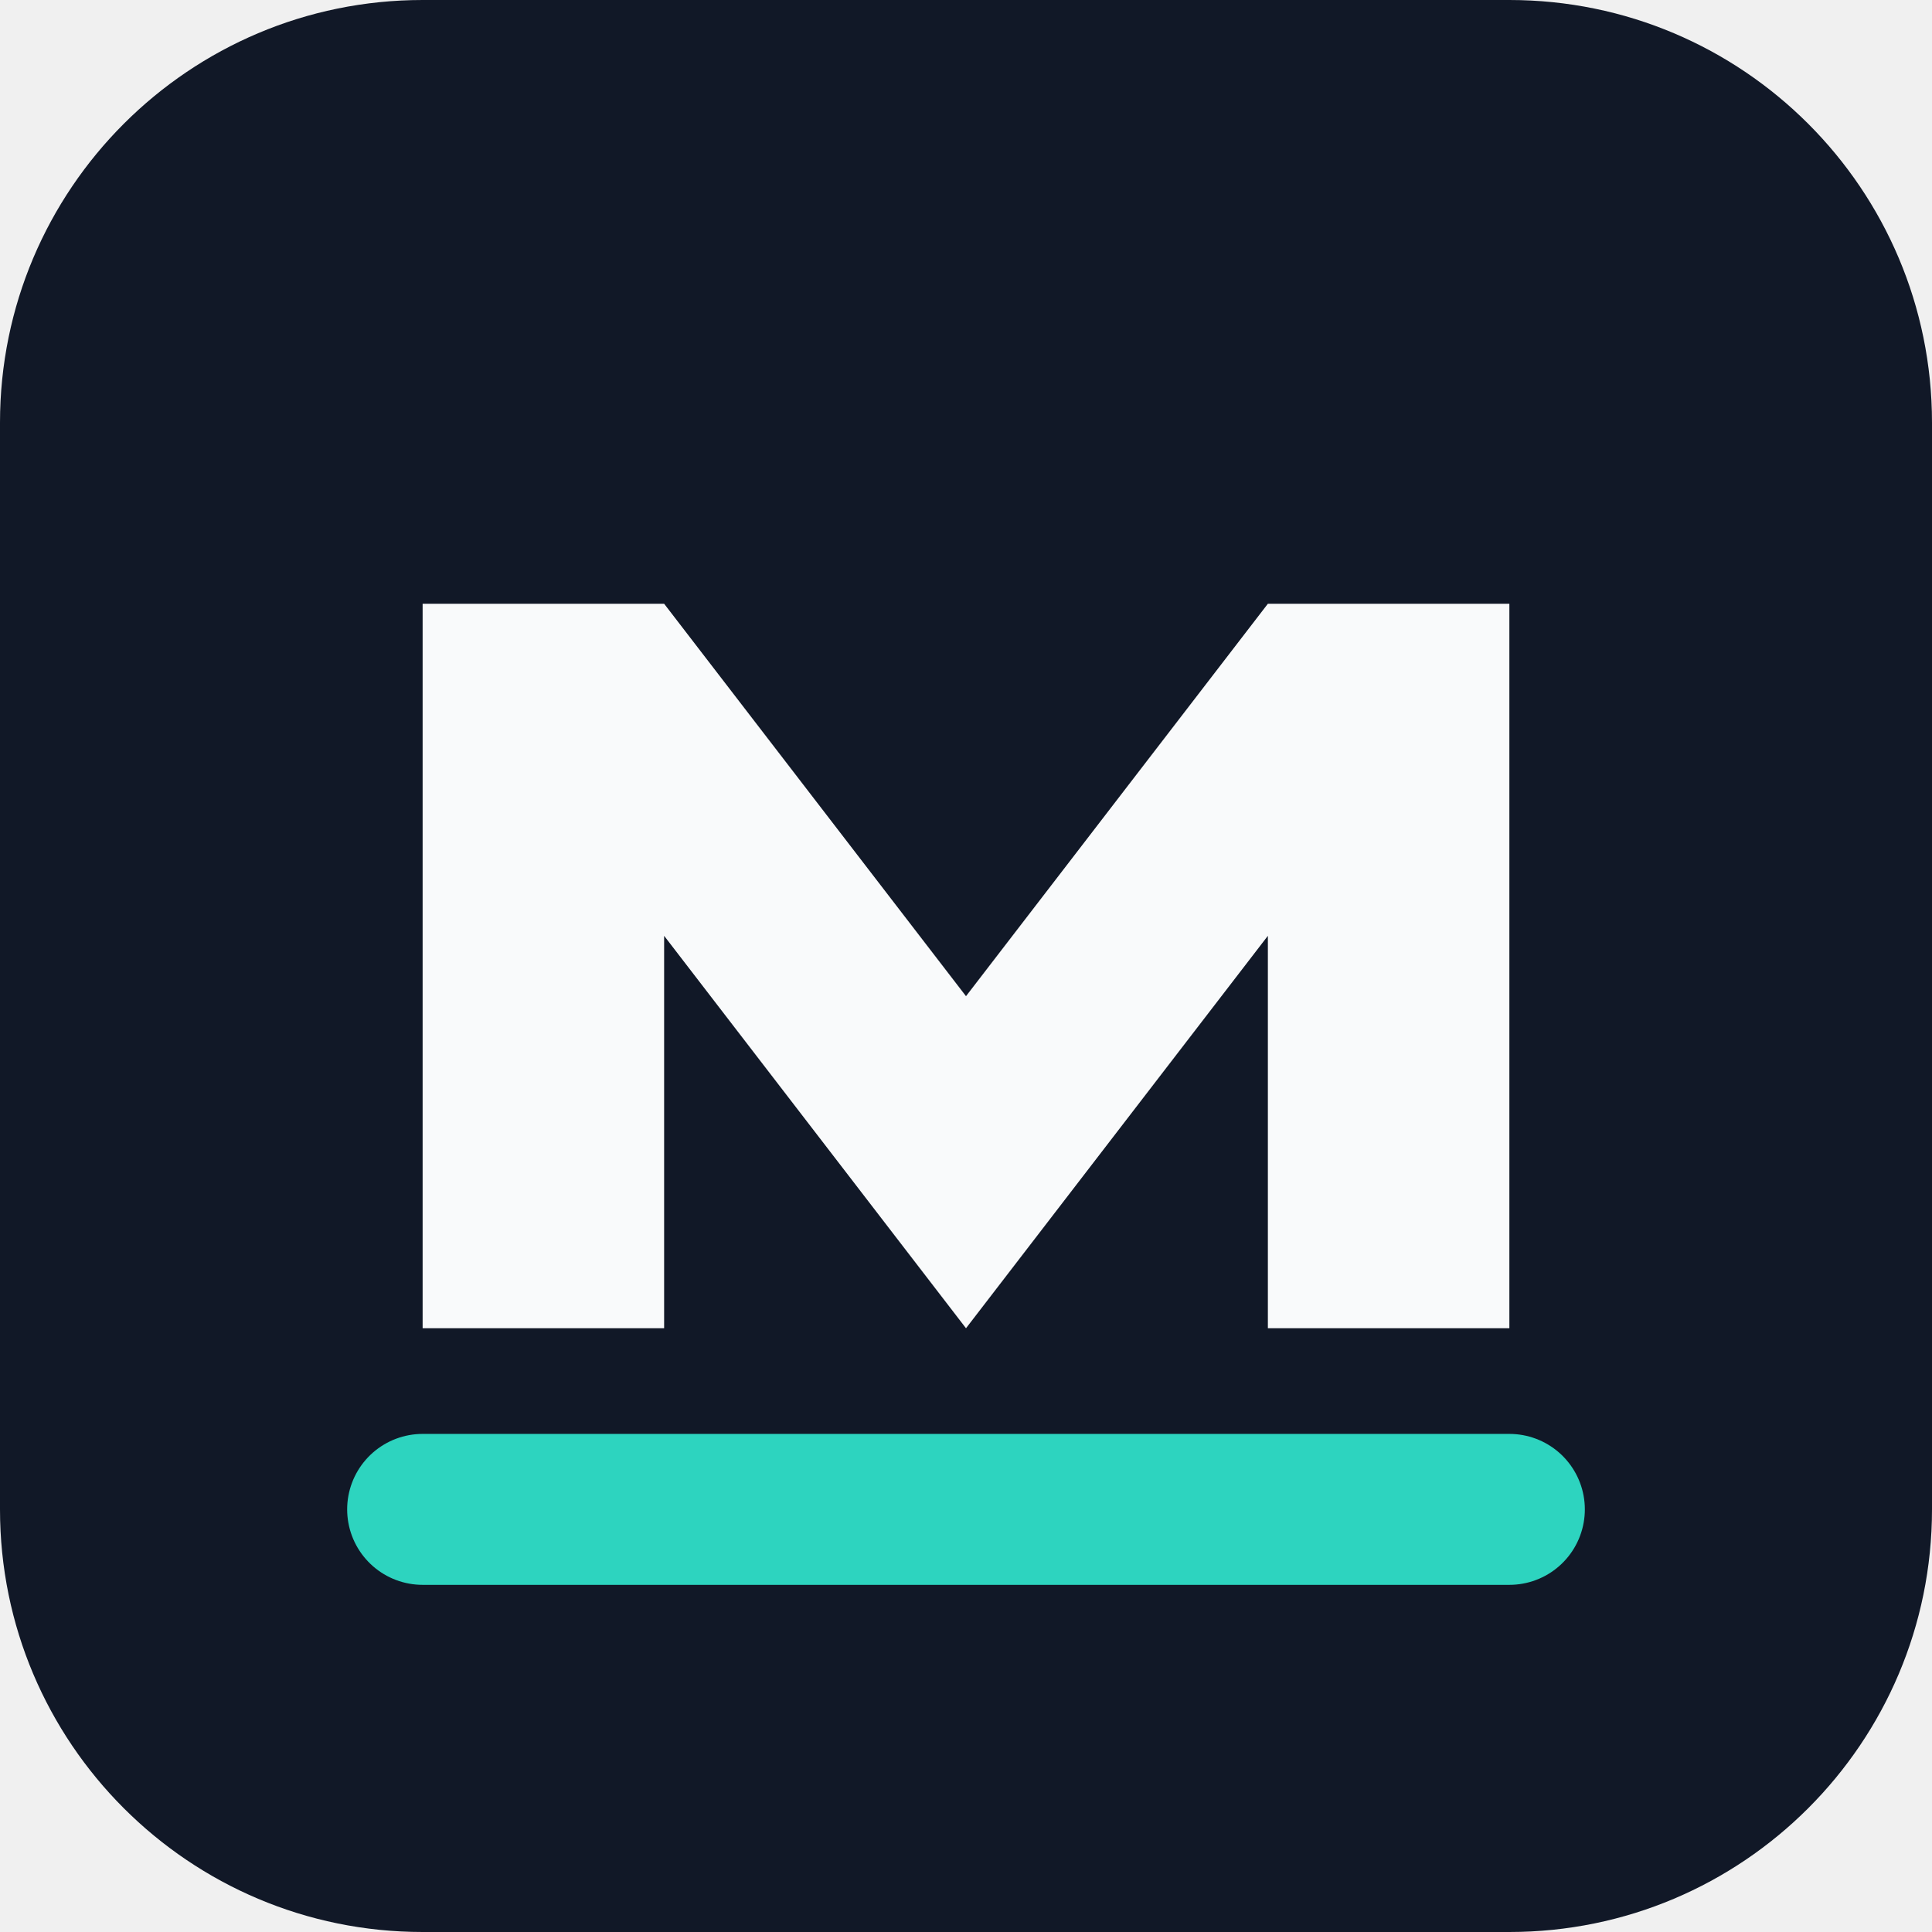
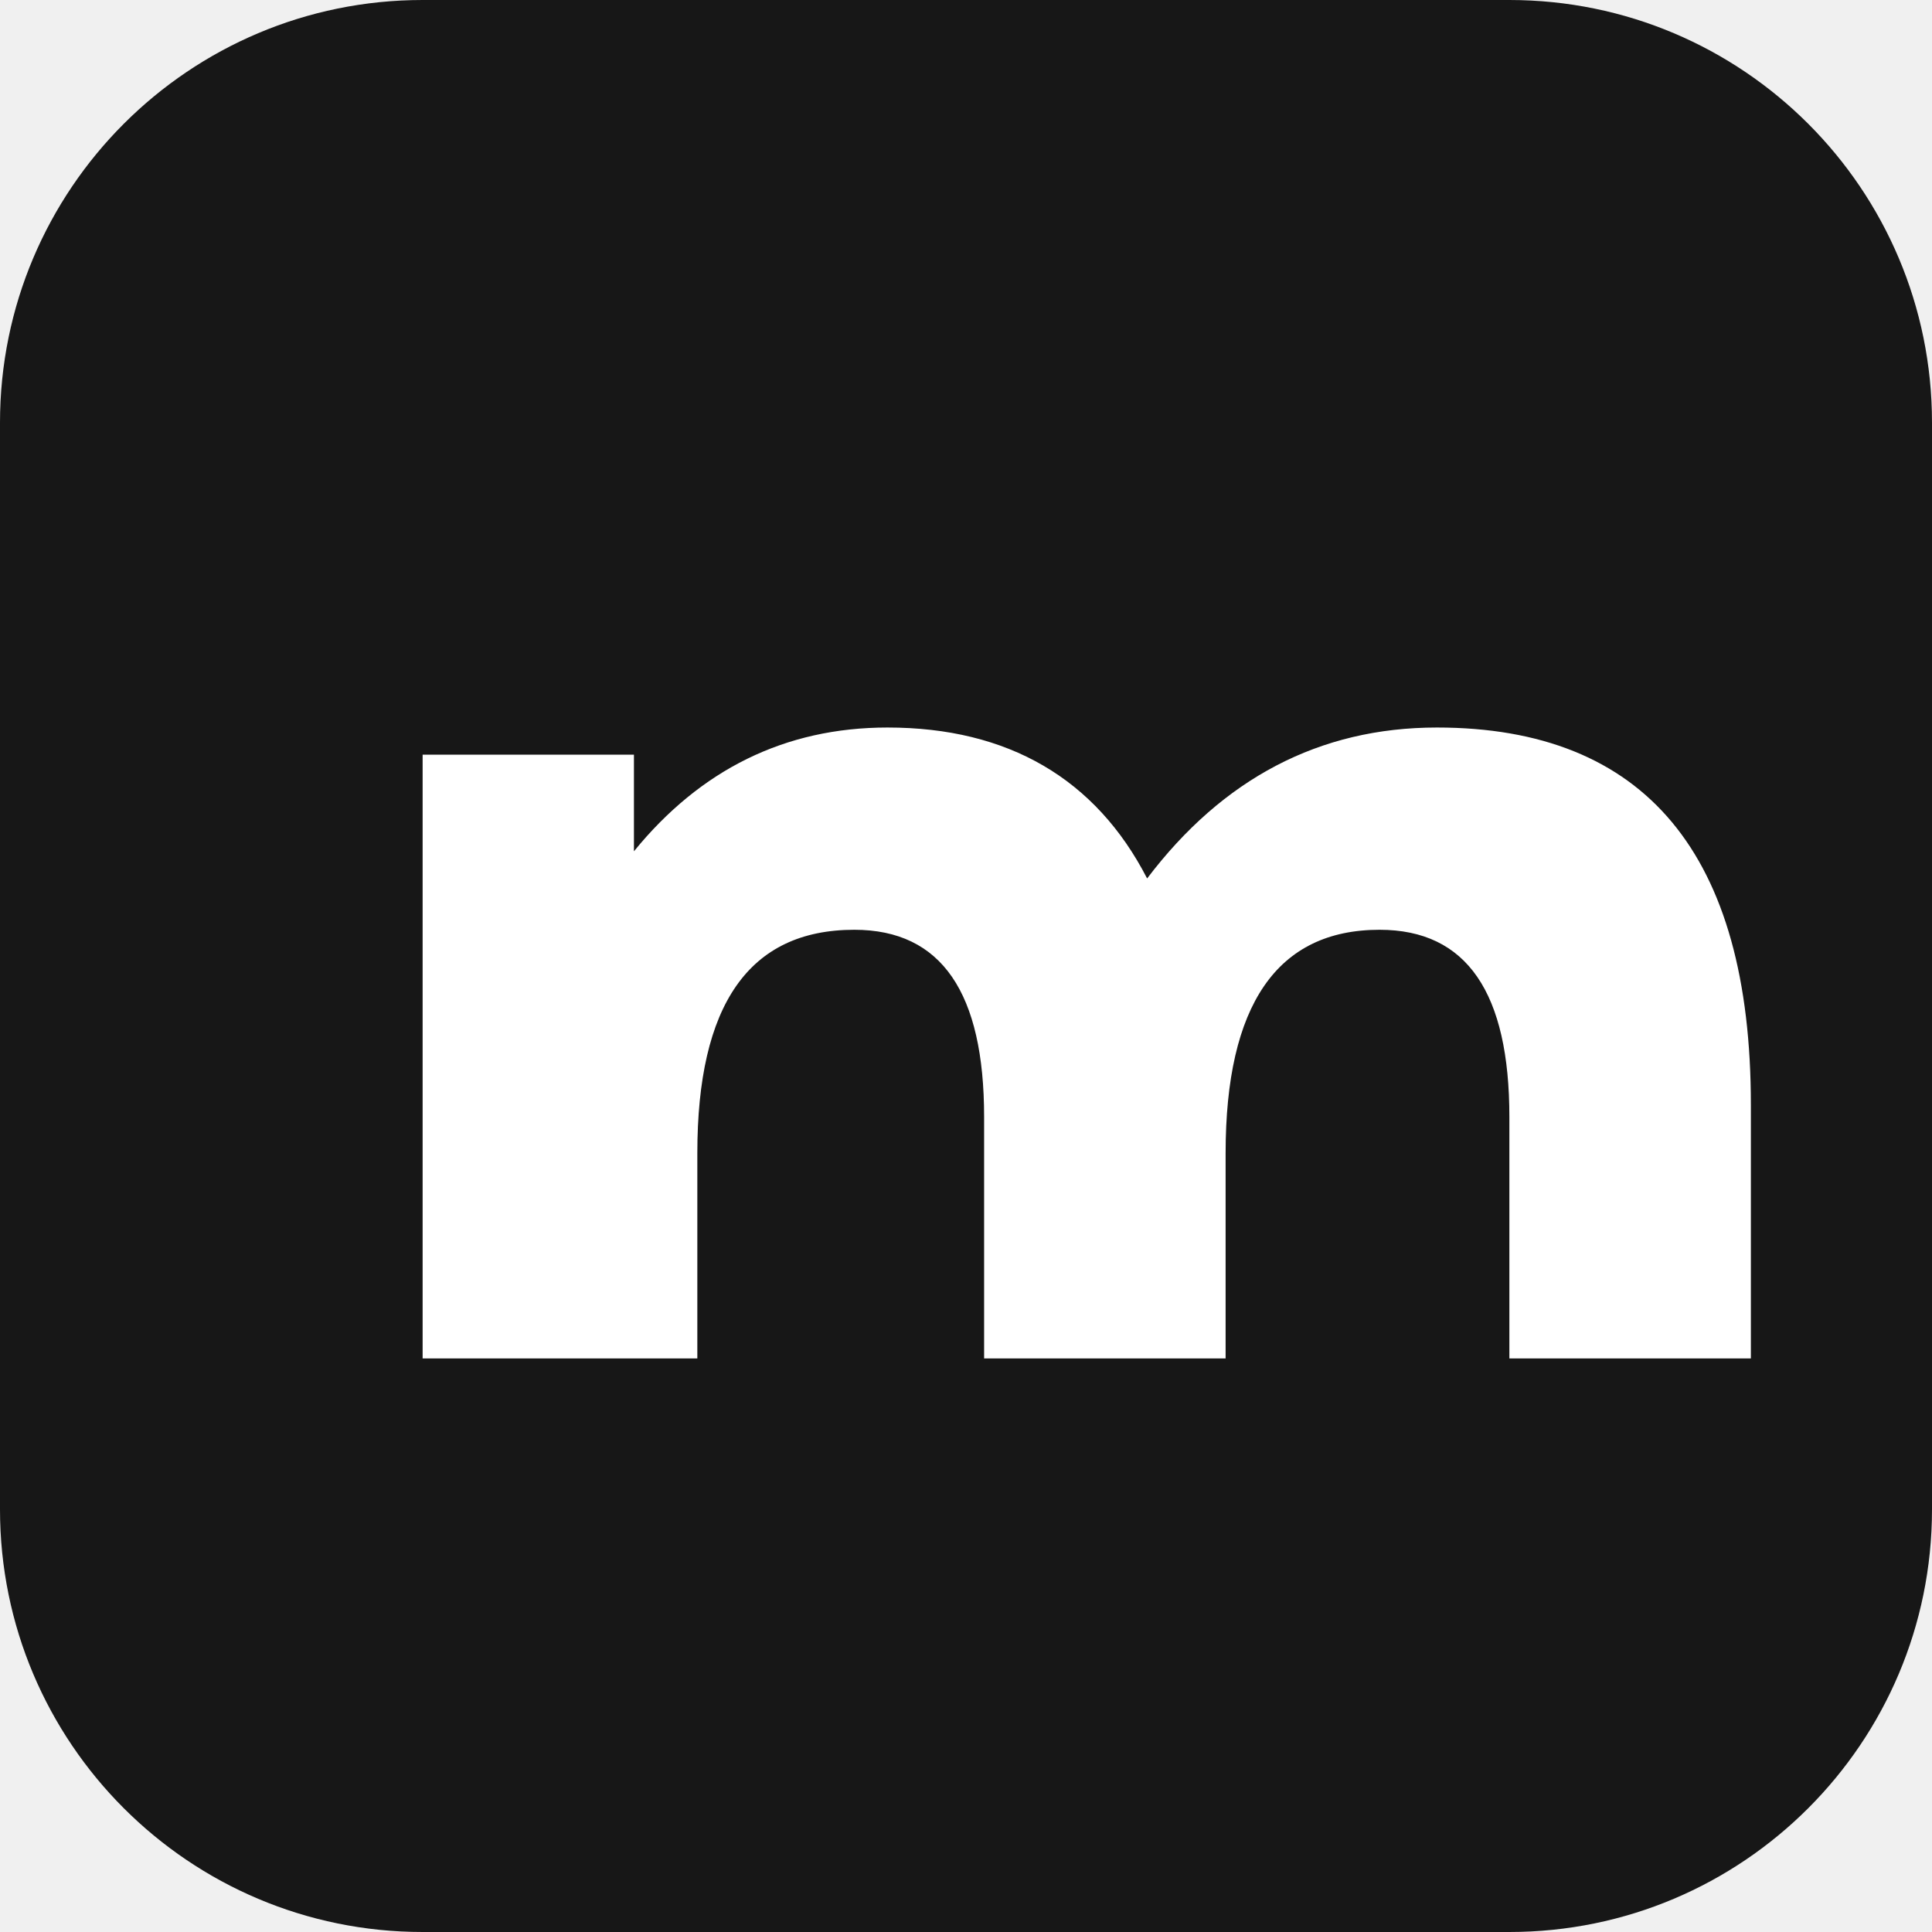
<svg xmlns="http://www.w3.org/2000/svg" viewBox="0 0 64 64">
-   <rect width="64" height="64" rx="14" fill="#111827" />
-   <path d="M14 44V20h8l10 13 10-13h8v24h-8V31L32 44 22 31v13z" fill="#f9fafb" />
-   <path d="M14 50h36" stroke="#2dd4bf" stroke-width="5" stroke-linecap="round" />
+   <rect width="64" height="64" rx="14" fill="#171717" />
+   <path d="M14 45V25h7v3.2c2.2-2.7 5-4.1 8.4-4.1 4 0 6.9 1.7 8.6 5 2.5-3.3 5.7-5 9.6-5 6.9 0 10.4 4.2 10.4 12.5V45h-8V37c0-4.1-1.4-6.2-4.3-6.2-3.4 0-5.1 2.5-5.1 7.4V45h-8v-8c0-4.1-1.4-6.2-4.3-6.2-3.5 0-5.2 2.5-5.2 7.4V45z" fill="#fff" />
</svg>
